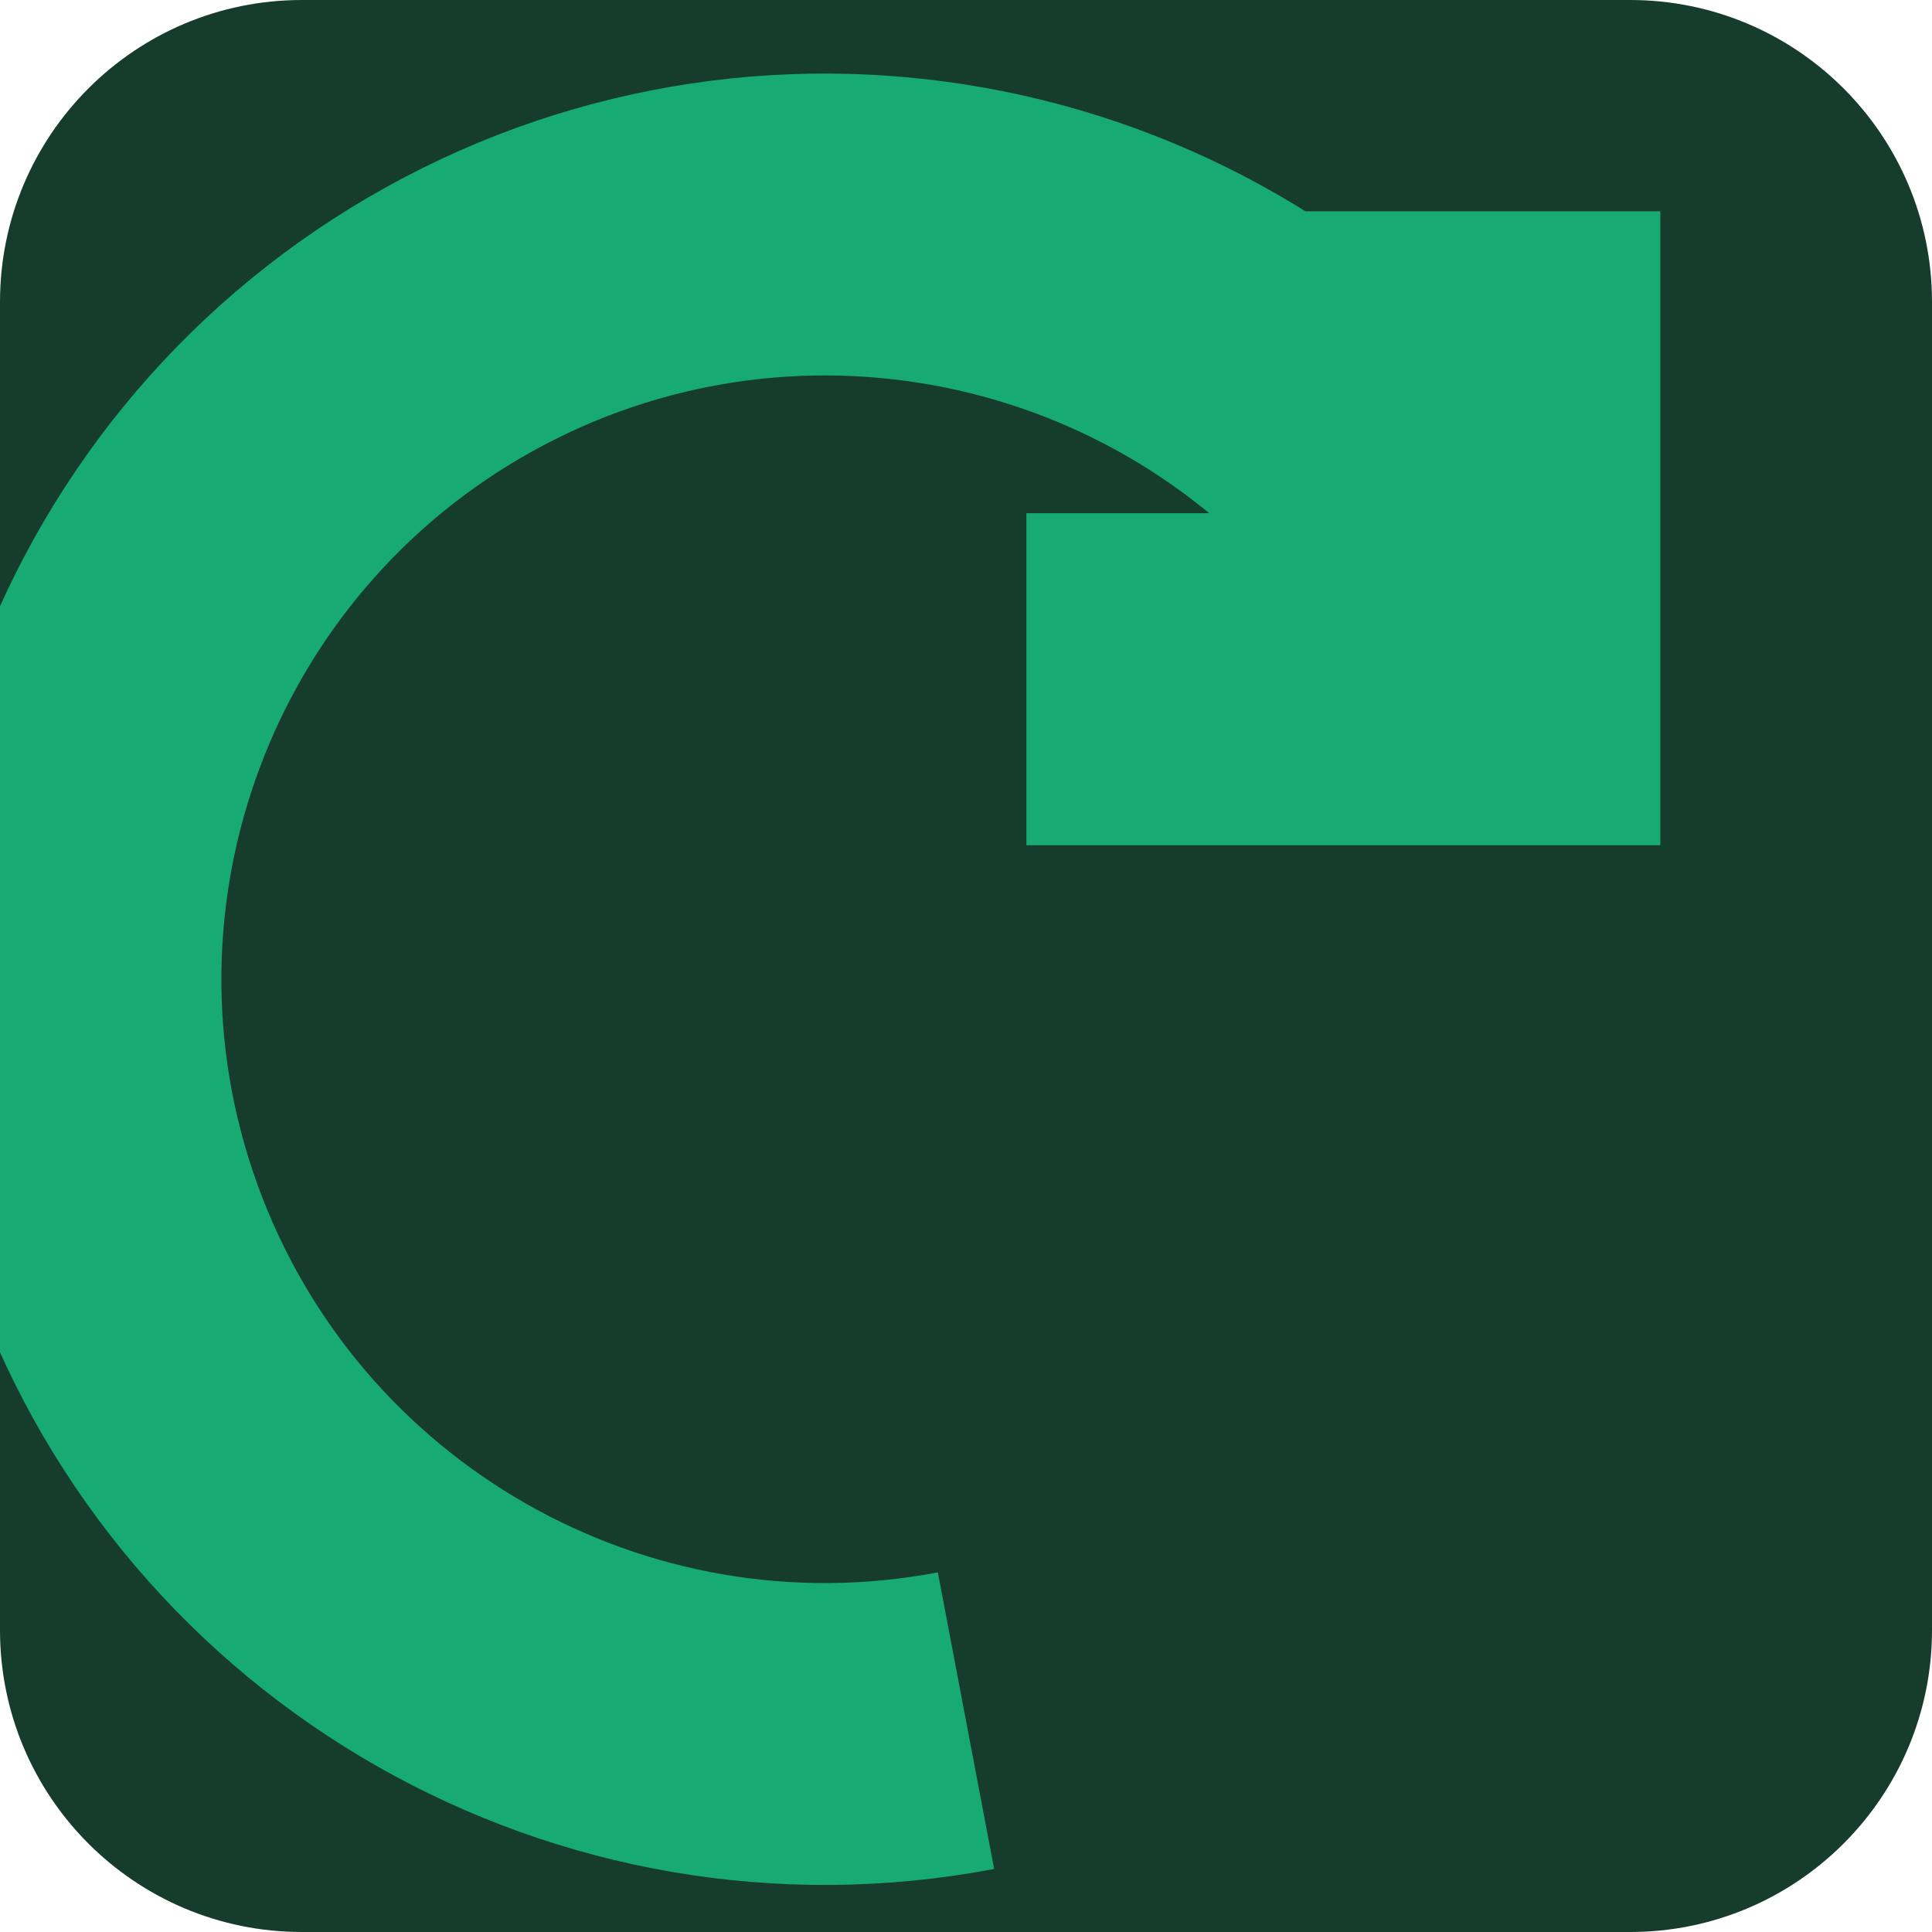
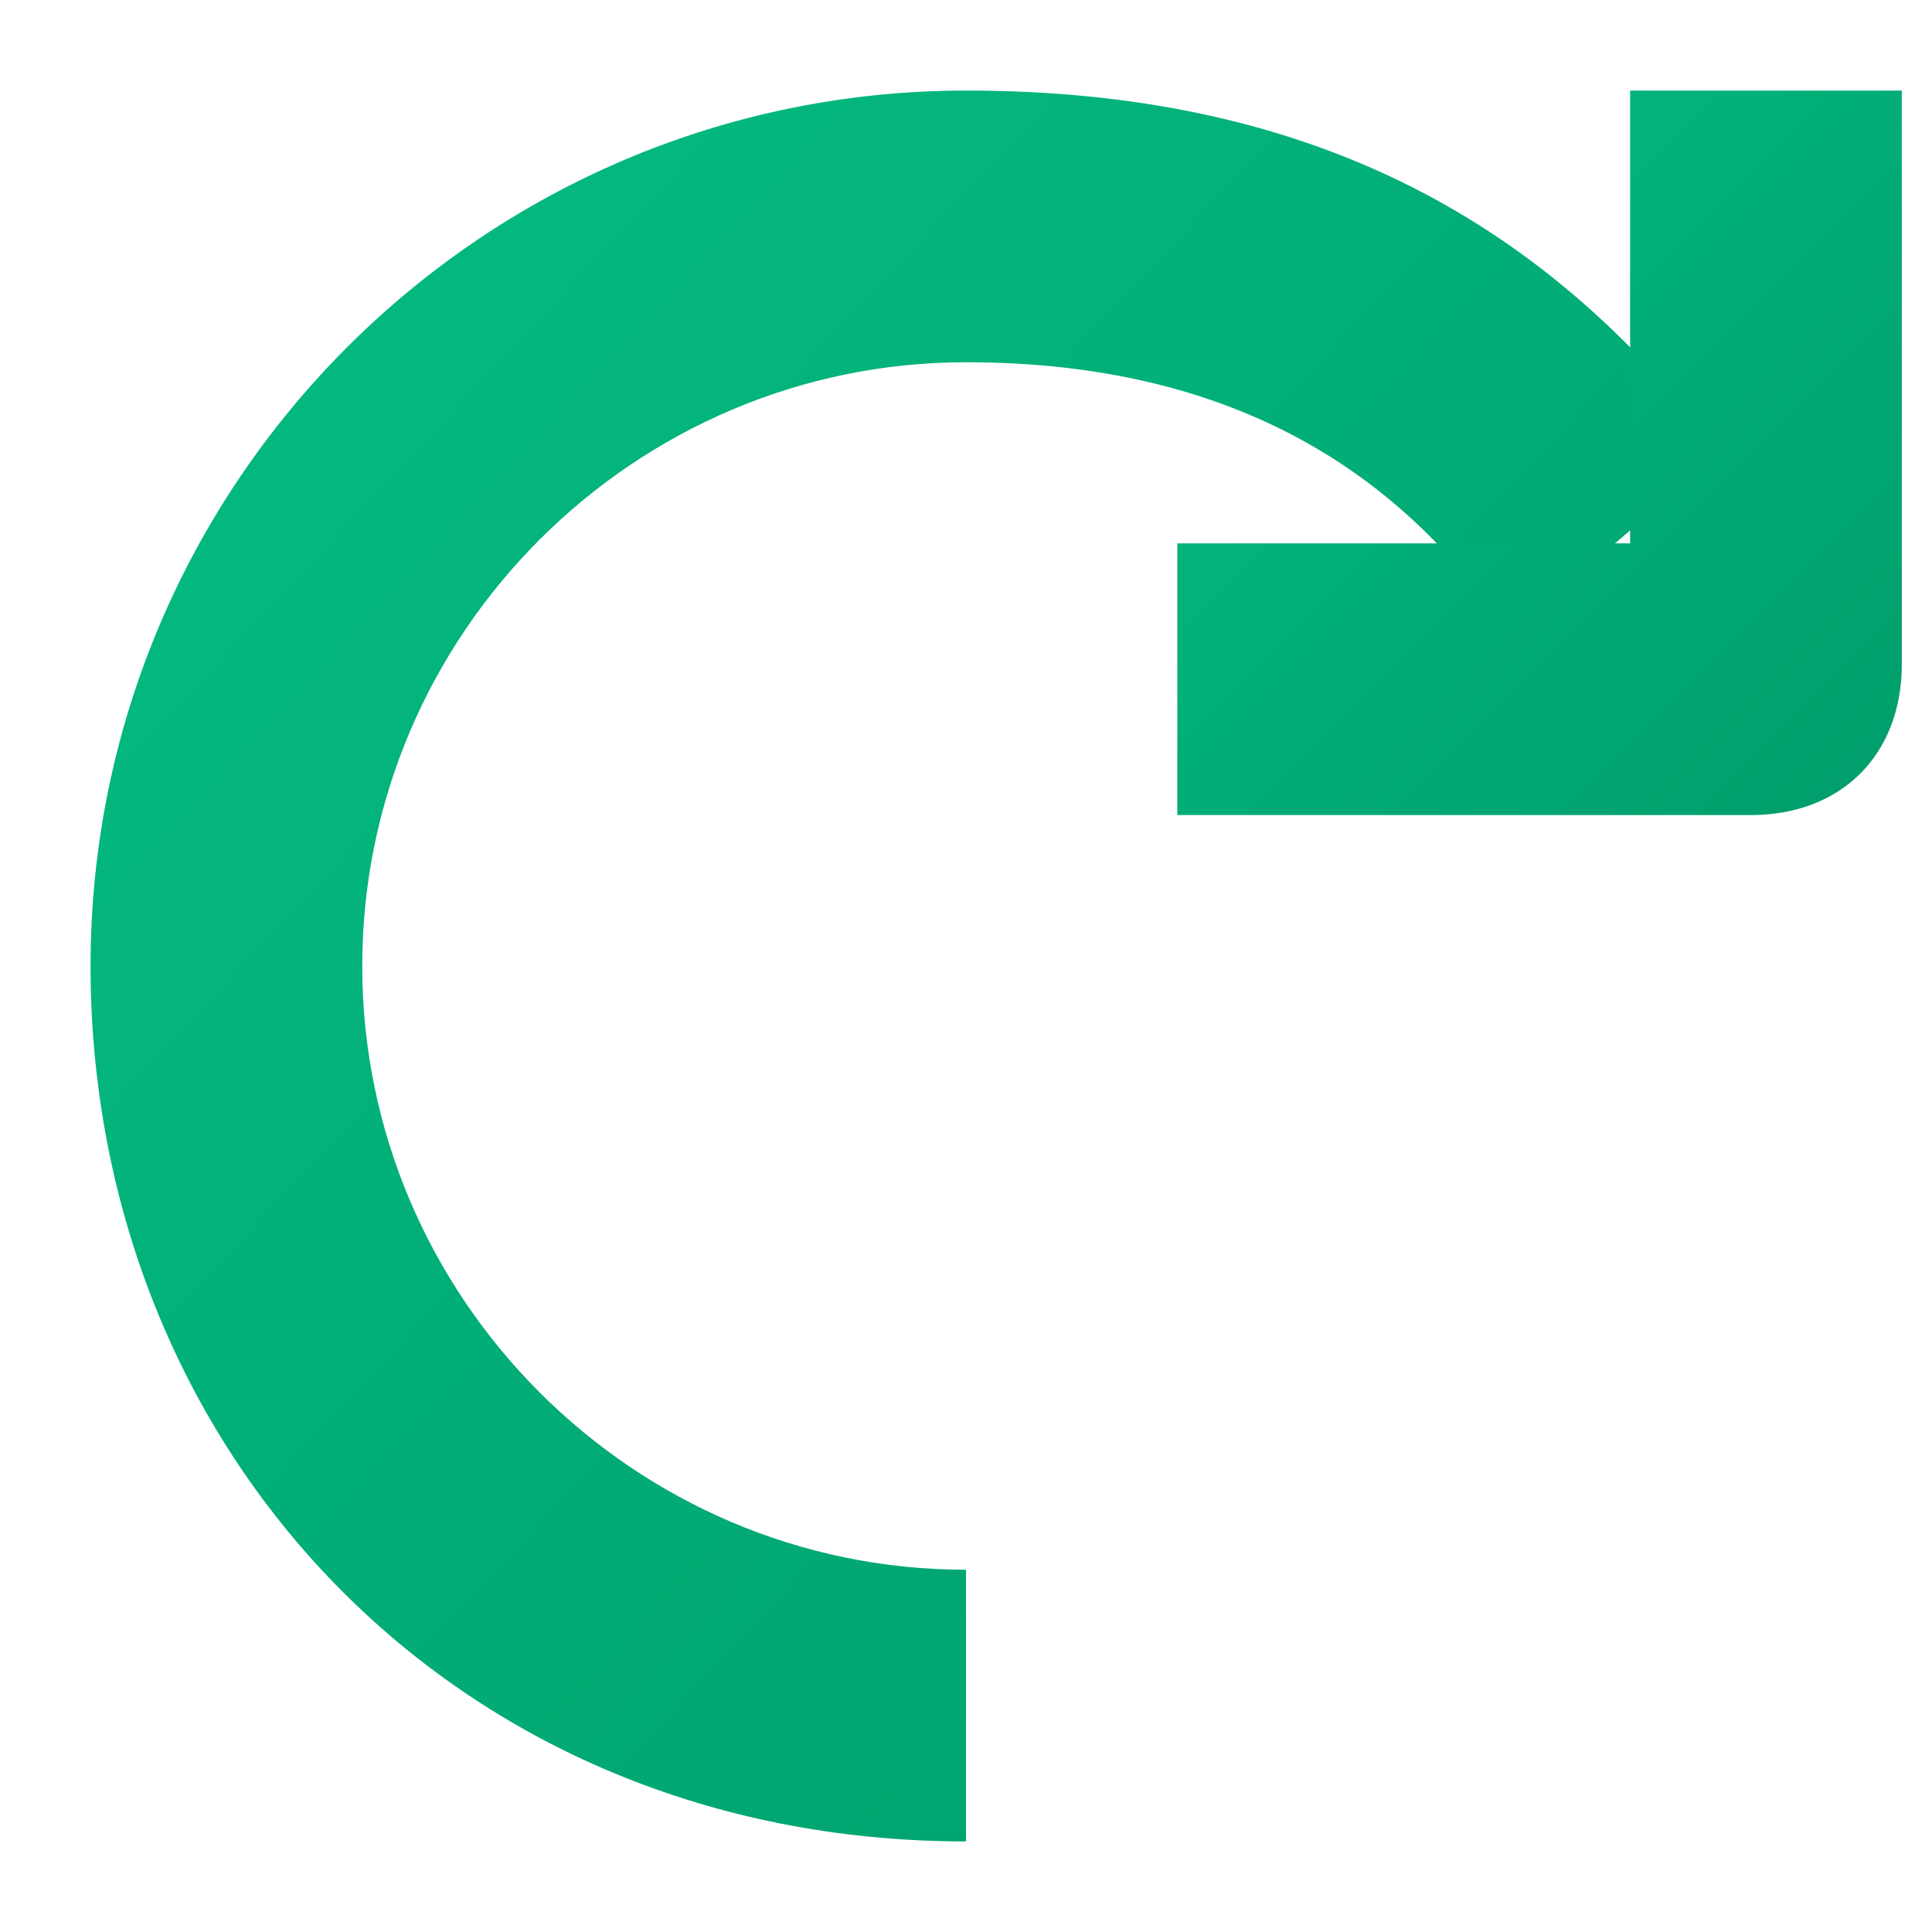
<svg xmlns="http://www.w3.org/2000/svg" viewBox="0 0 64 64">
-   <rect width="64" height="64" rx="10" fill="#163c2e" />
-   <path d="M47 17A25 25 0 1 0 32 57" fill="none" stroke="#18aa73" stroke-width="10" />
-   <path d="M43 7h12v21H34V17h9z" fill="#18aa73" />
+   <defs>
+     <linearGradient id="brand" x1="0" y1="0" x2="1" y2="1">
+       <stop stop-color="#04bd83" />
+       <stop offset="1" stop-color="#009d6b" />
+     </linearGradient>
+   </defs>
+   <path d="M32 61C15 61 3 48 3 32 3 16 16 3 32 3c11 0 19 4 25 12l-7 6c-4-6-10-9-18-9-11 0-20 9-20 20s9 20 20 20v9Z" fill="url(#brand)" />
+   <path d="M54 3h9v19c0 3-2 5-5 5H39v-9h15V3Z" fill="url(#brand)" />
</svg>
